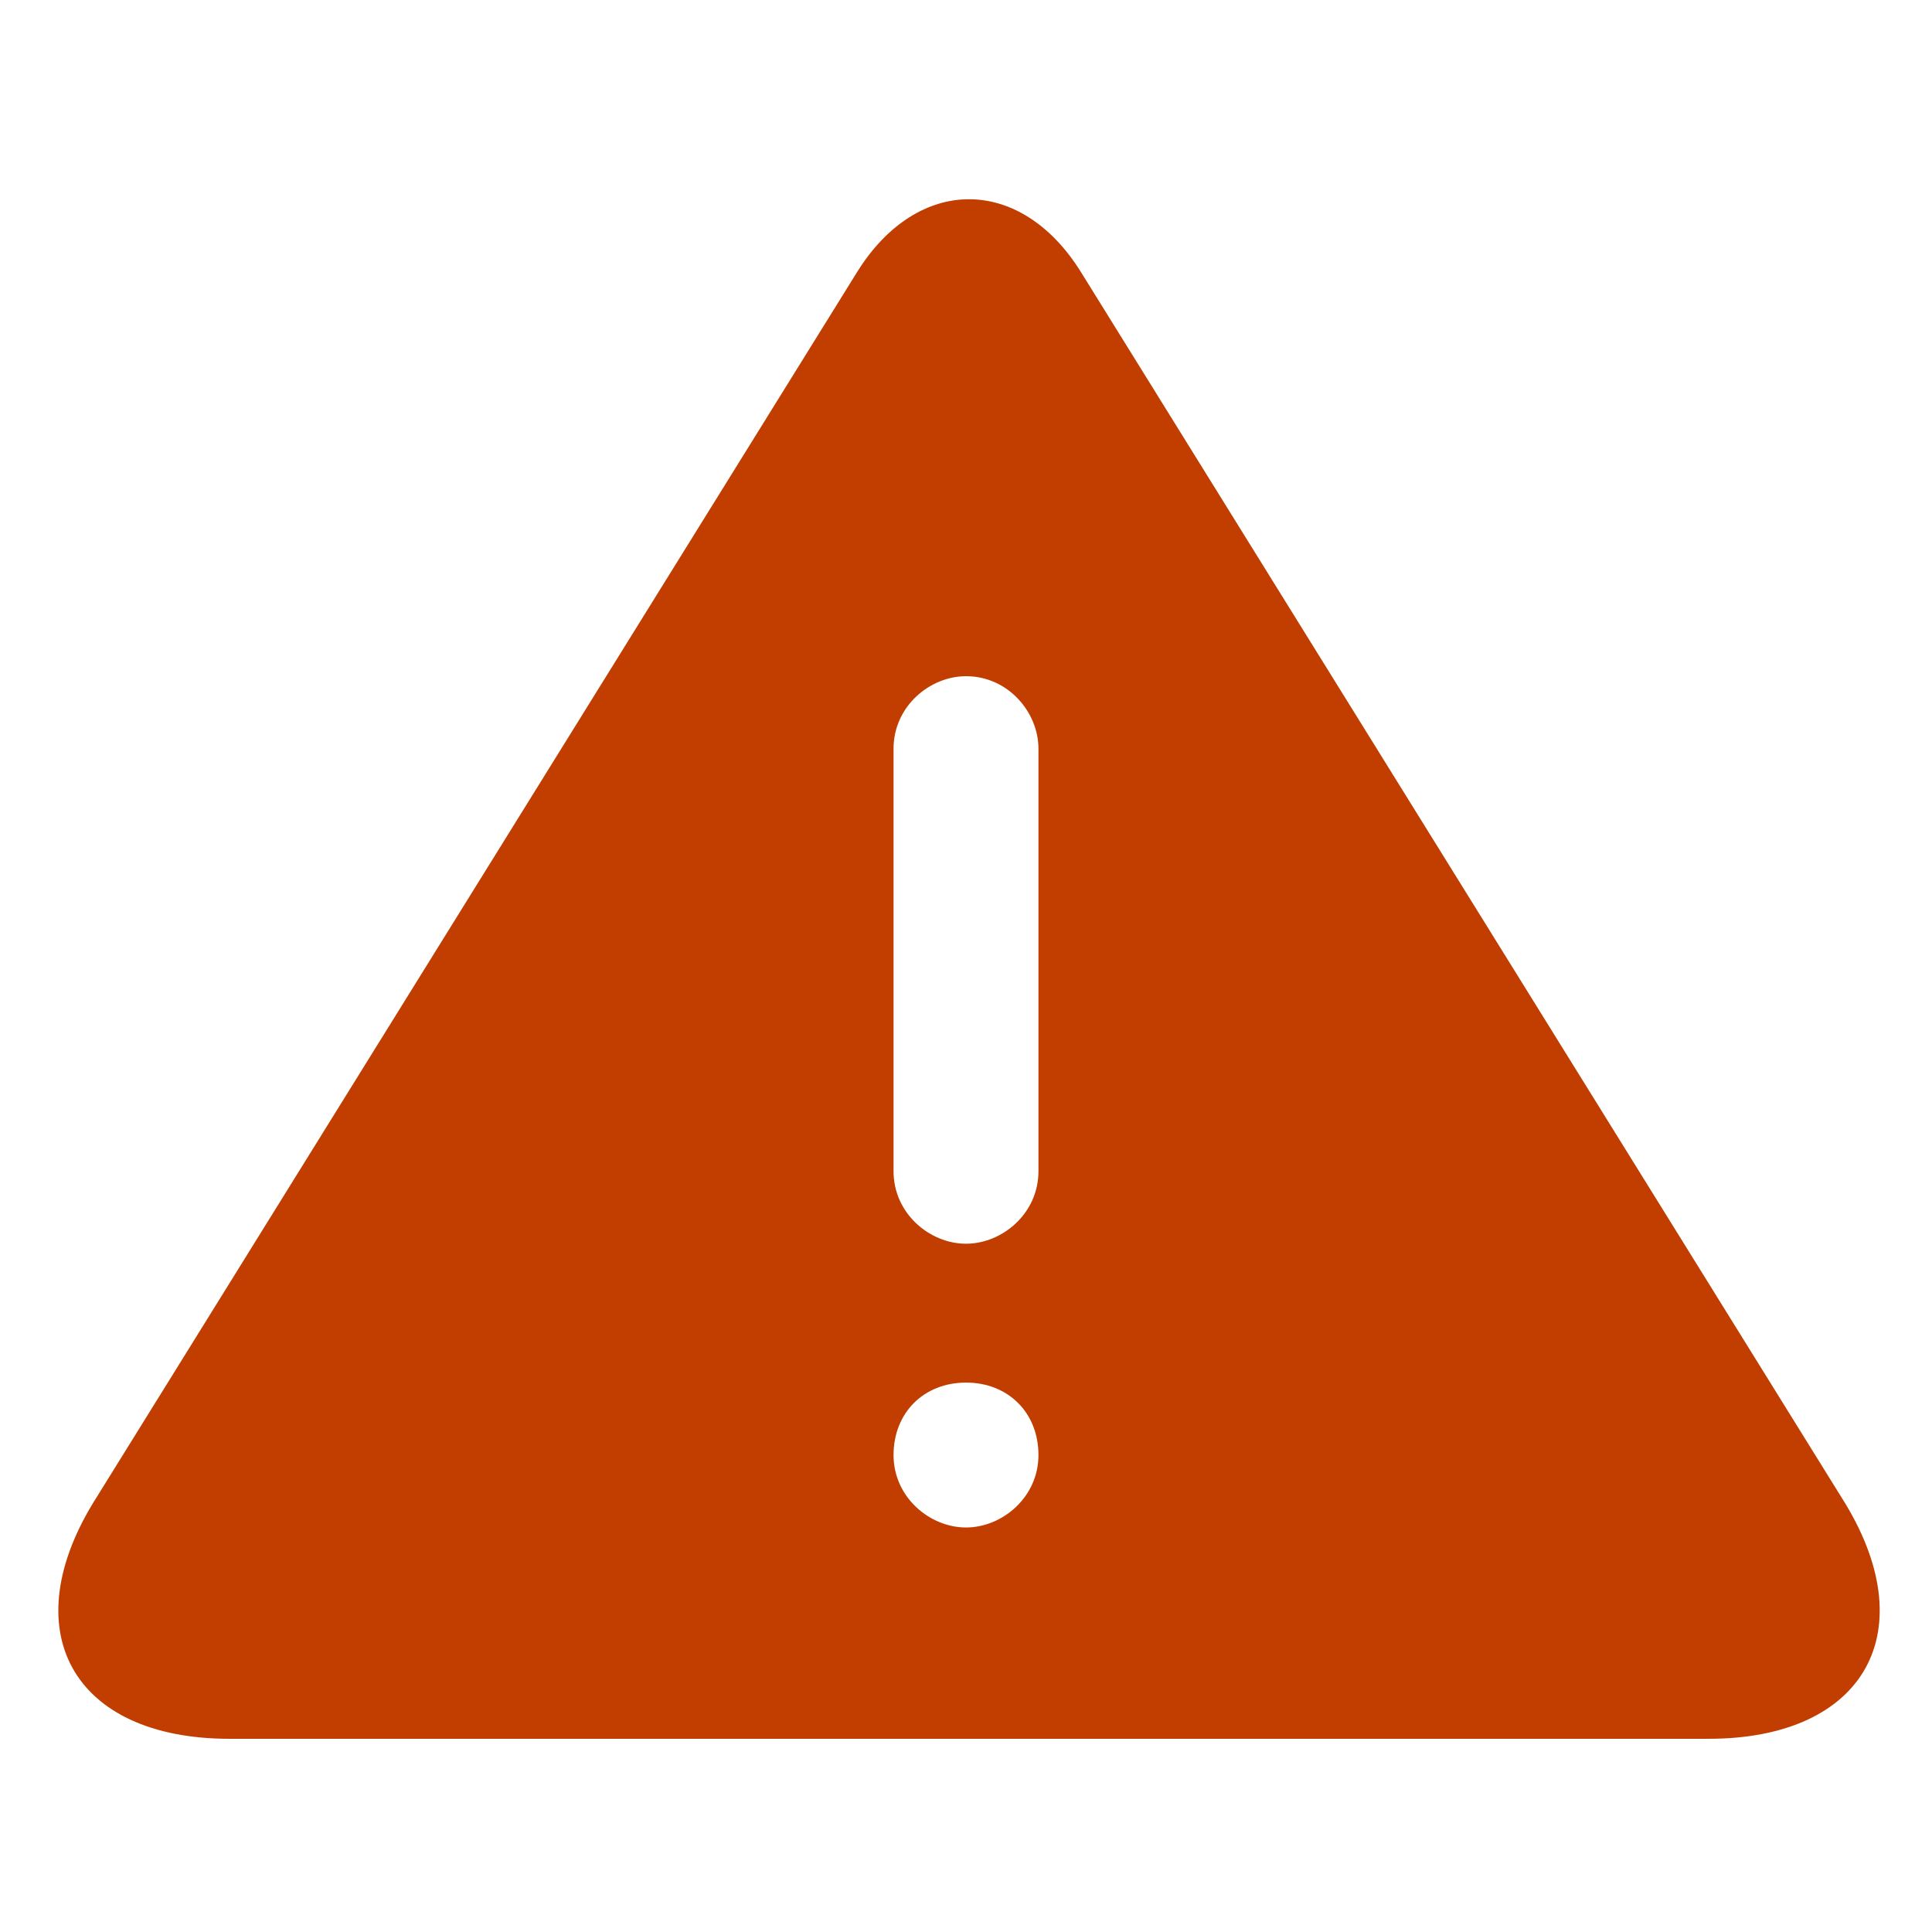
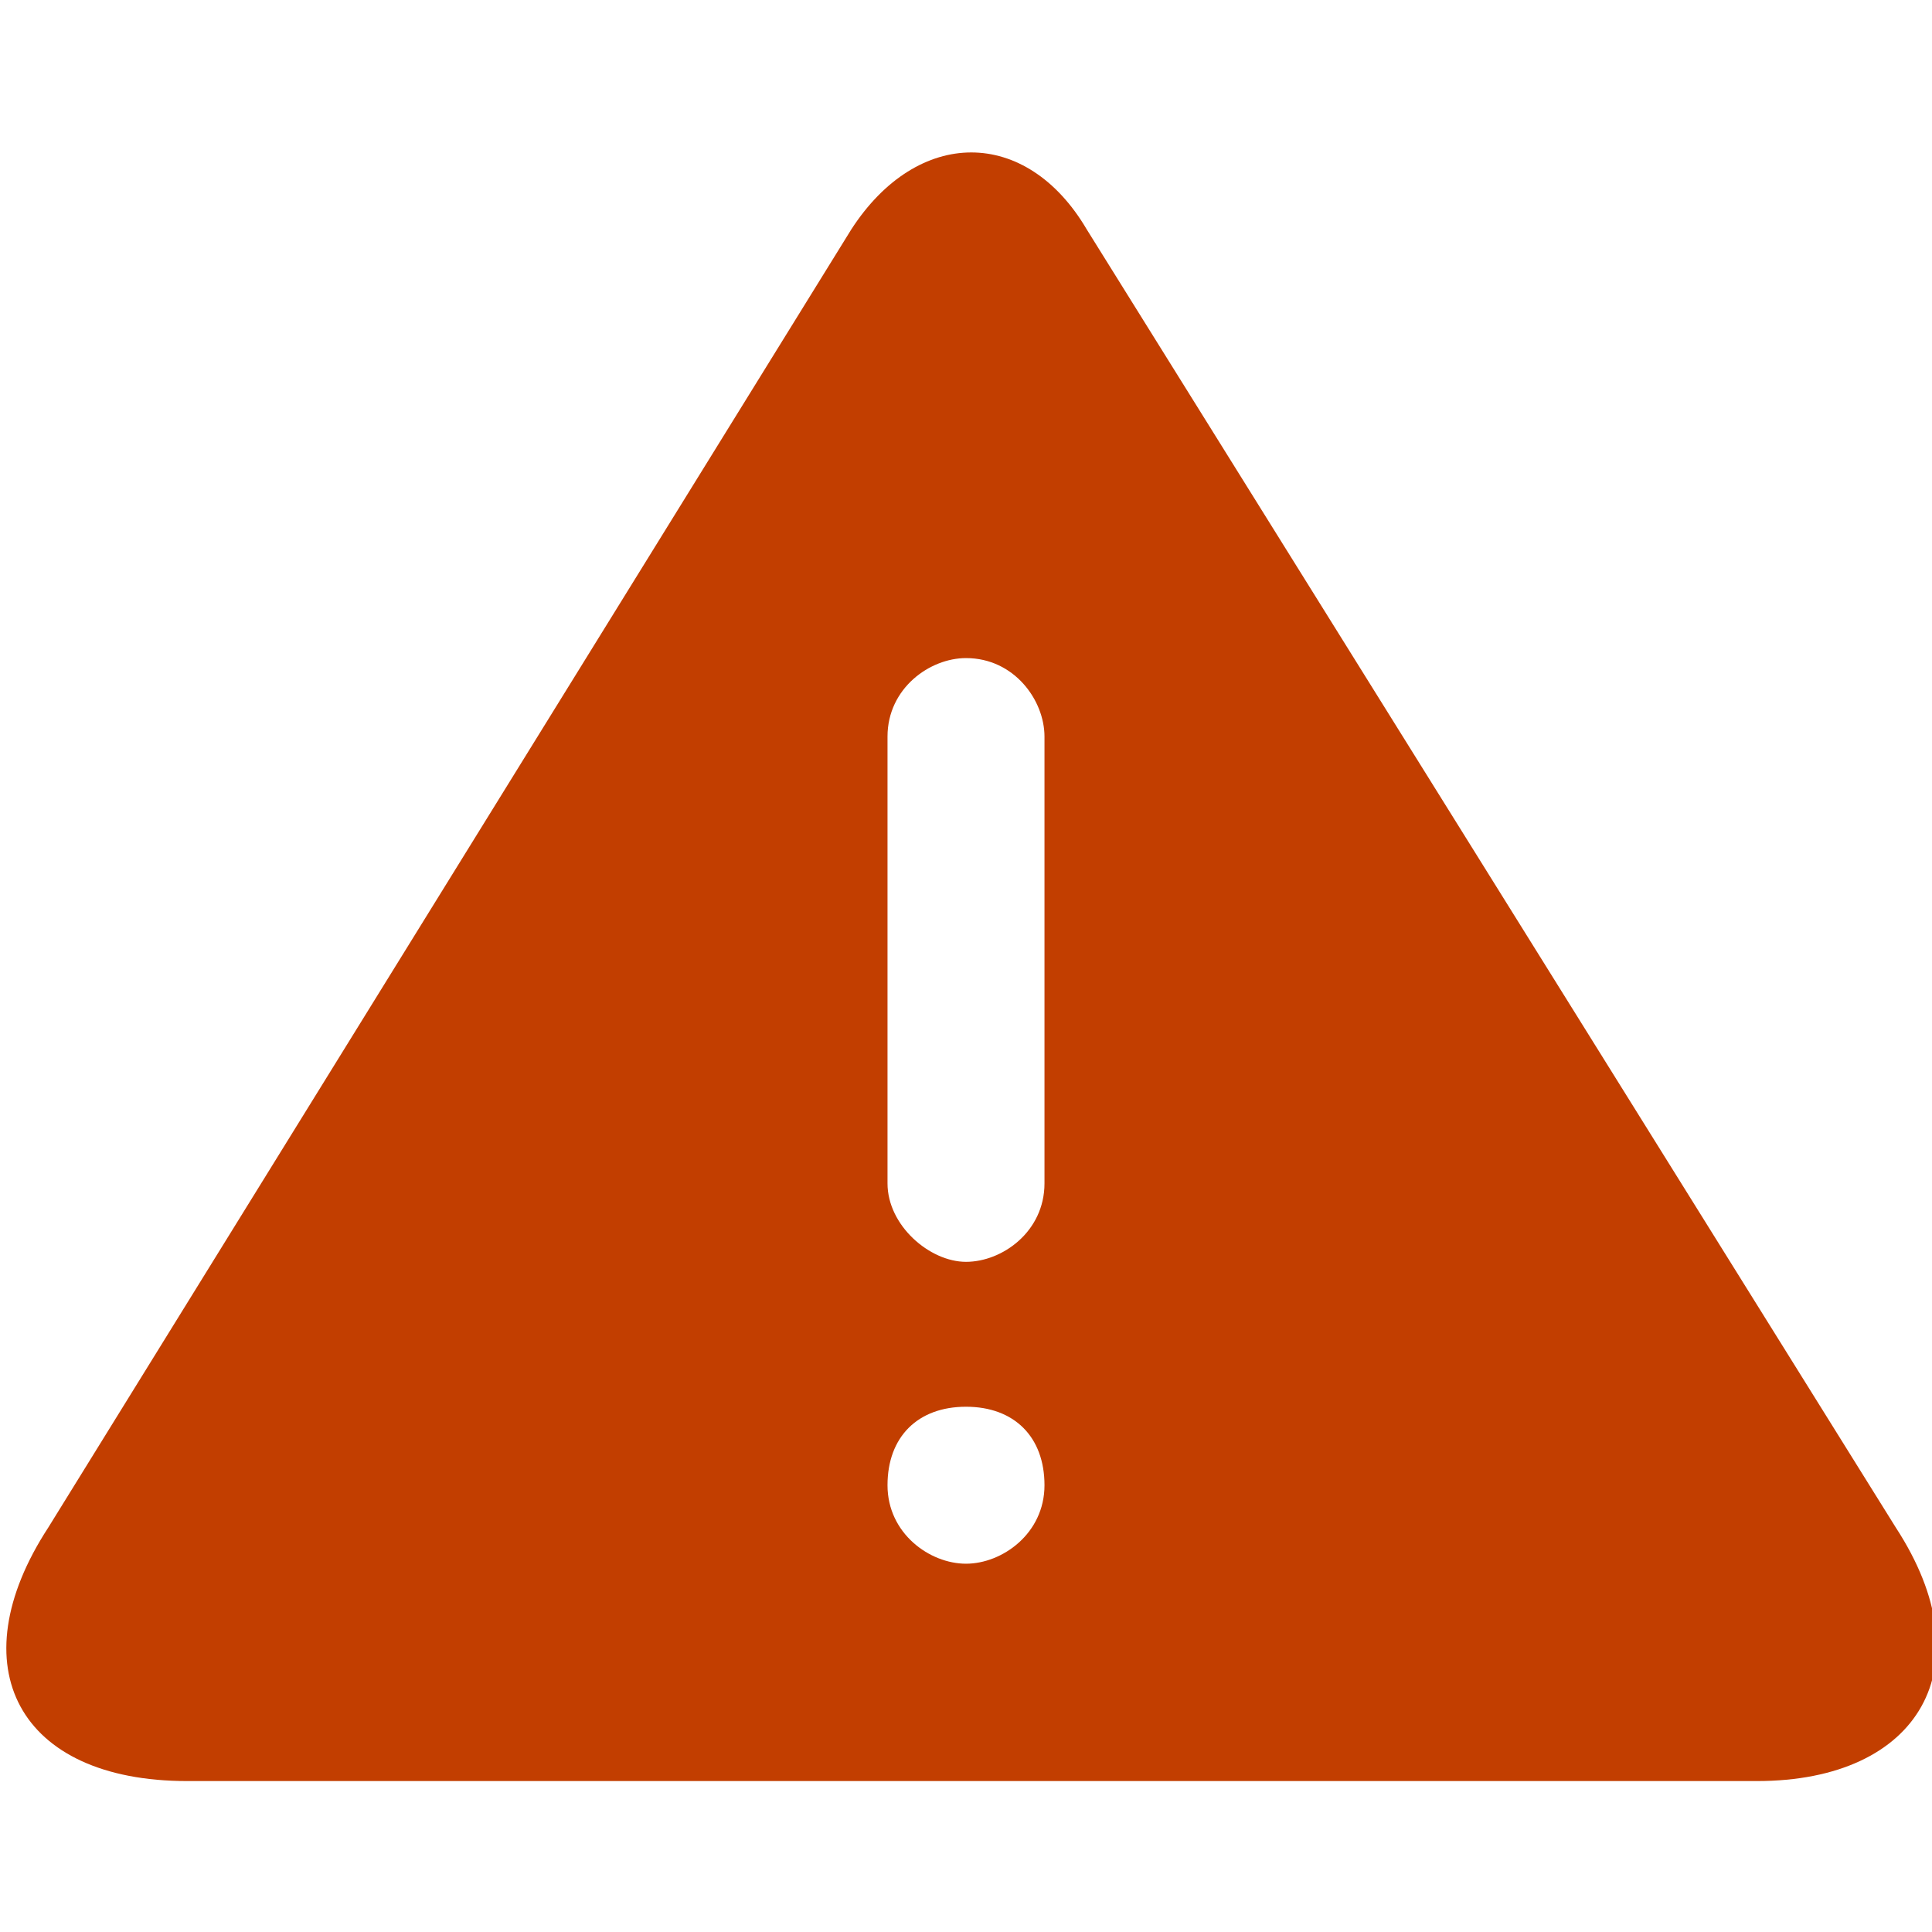
<svg xmlns="http://www.w3.org/2000/svg" version="1.1" id="圖層_1" x="0px" y="0px" viewBox="0 0 32 32" style="enable-background:new 0 0 32 32;" xml:space="preserve">
  <style type="text/css">
	.st0{fill:#C23E00;}
</style>
  <g id="Icons_new_Arranged_Names">
    <g id="_x31_01_Warning">
-       <path id="Triangle_29" class="st0" d="M14.2,4.5c1-1.6,2.7-1.6,3.7,0l12.6,20.3c1.4,2.2,0.4,4-2.2,4H3.8c-2.6,0-3.6-1.8-2.2-4    L14.2,4.5z M16,20.6c0.6,0,1.2-0.5,1.2-1.2v-7c0-0.6-0.5-1.2-1.2-1.2c-0.6,0-1.2,0.5-1.2,1.2v7C14.8,20.1,15.4,20.6,16,20.6z     M16,25.3c0.6,0,1.2-0.5,1.2-1.2s-0.5-1.2-1.2-1.2s-1.2,0.5-1.2,1.2S15.4,25.3,16,25.3z" />
+       <path id="Triangle_29" class="st0" d="M14.1,3.8c1.1-1.7,2.9-1.7,3.9,0l13.4,21.5c1.5,2.3,0.4,4.2-2.3,4.2h-26    c-2.8,0-3.8-1.9-2.3-4.2L14.1,3.8z M16,20.9c0.6,0,1.3-0.5,1.3-1.3v-7.4c0-0.6-0.5-1.3-1.3-1.3c-0.6,0-1.3,0.5-1.3,1.3v7.4    C14.7,20.3,15.4,20.9,16,20.9z M16,25.9c0.6,0,1.3-0.5,1.3-1.3s-0.5-1.3-1.3-1.3s-1.3,0.5-1.3,1.3S15.4,25.9,16,25.9z" />
    </g>
  </g>
</svg>
